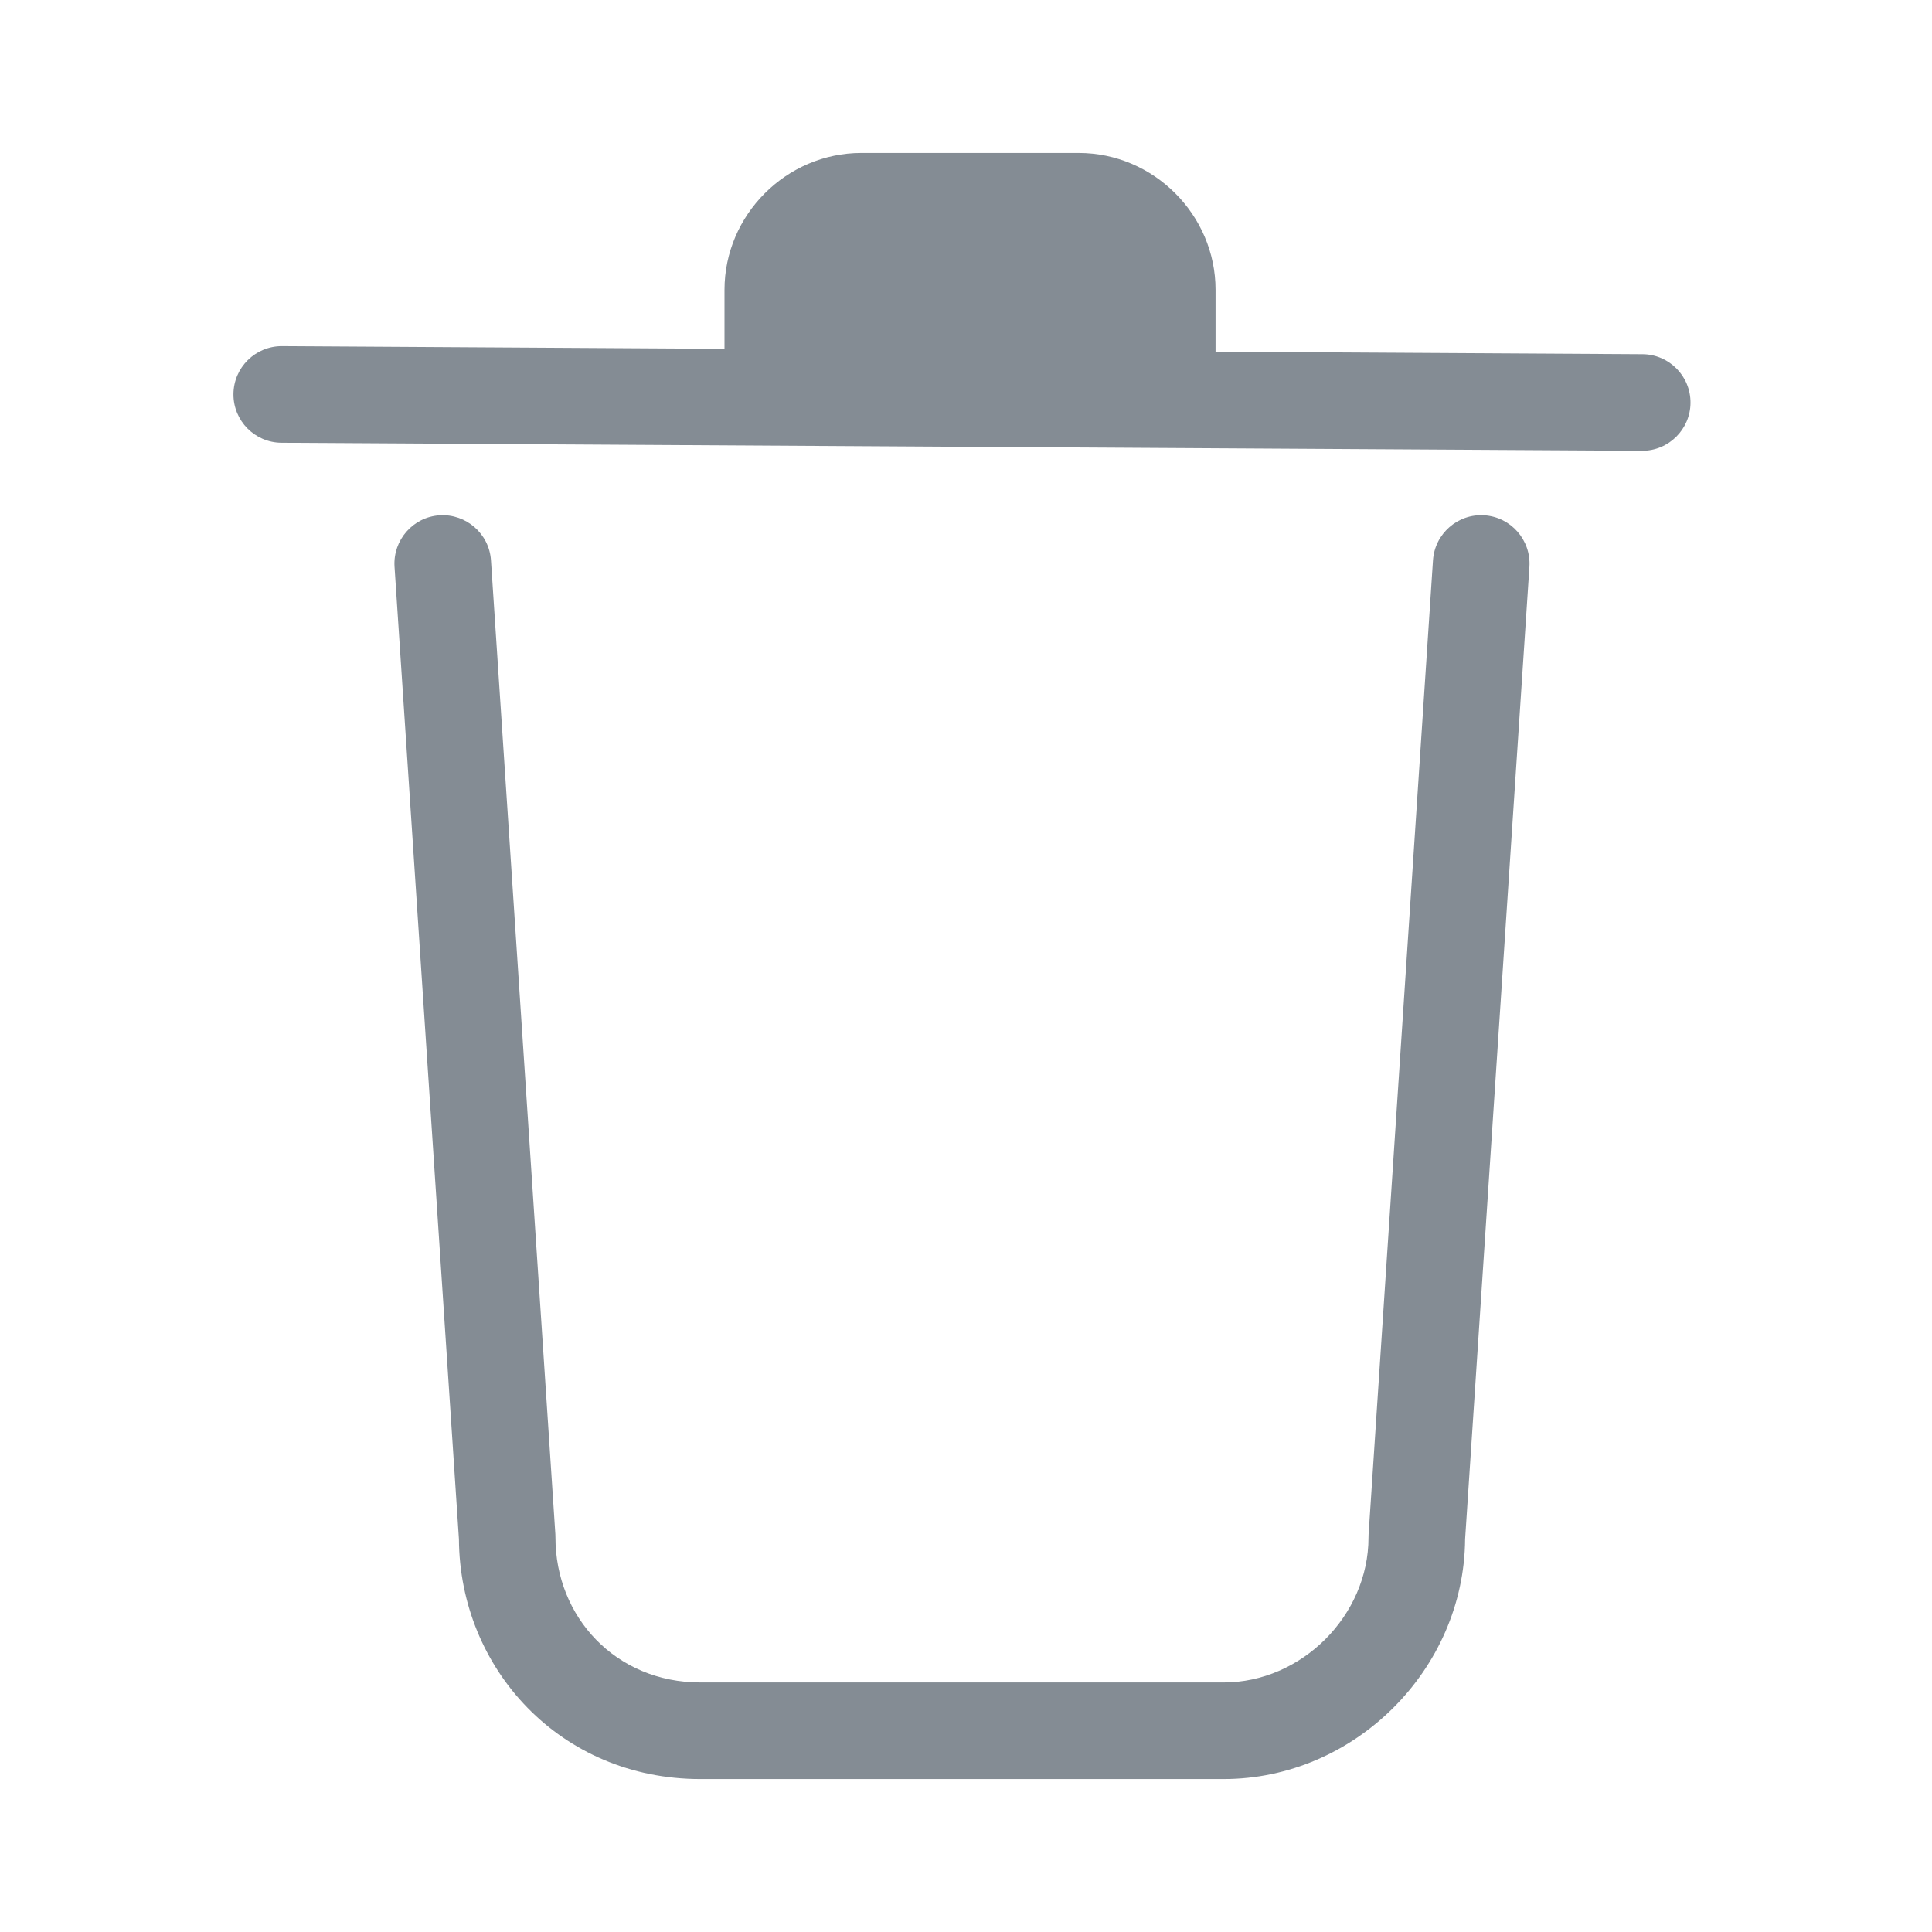
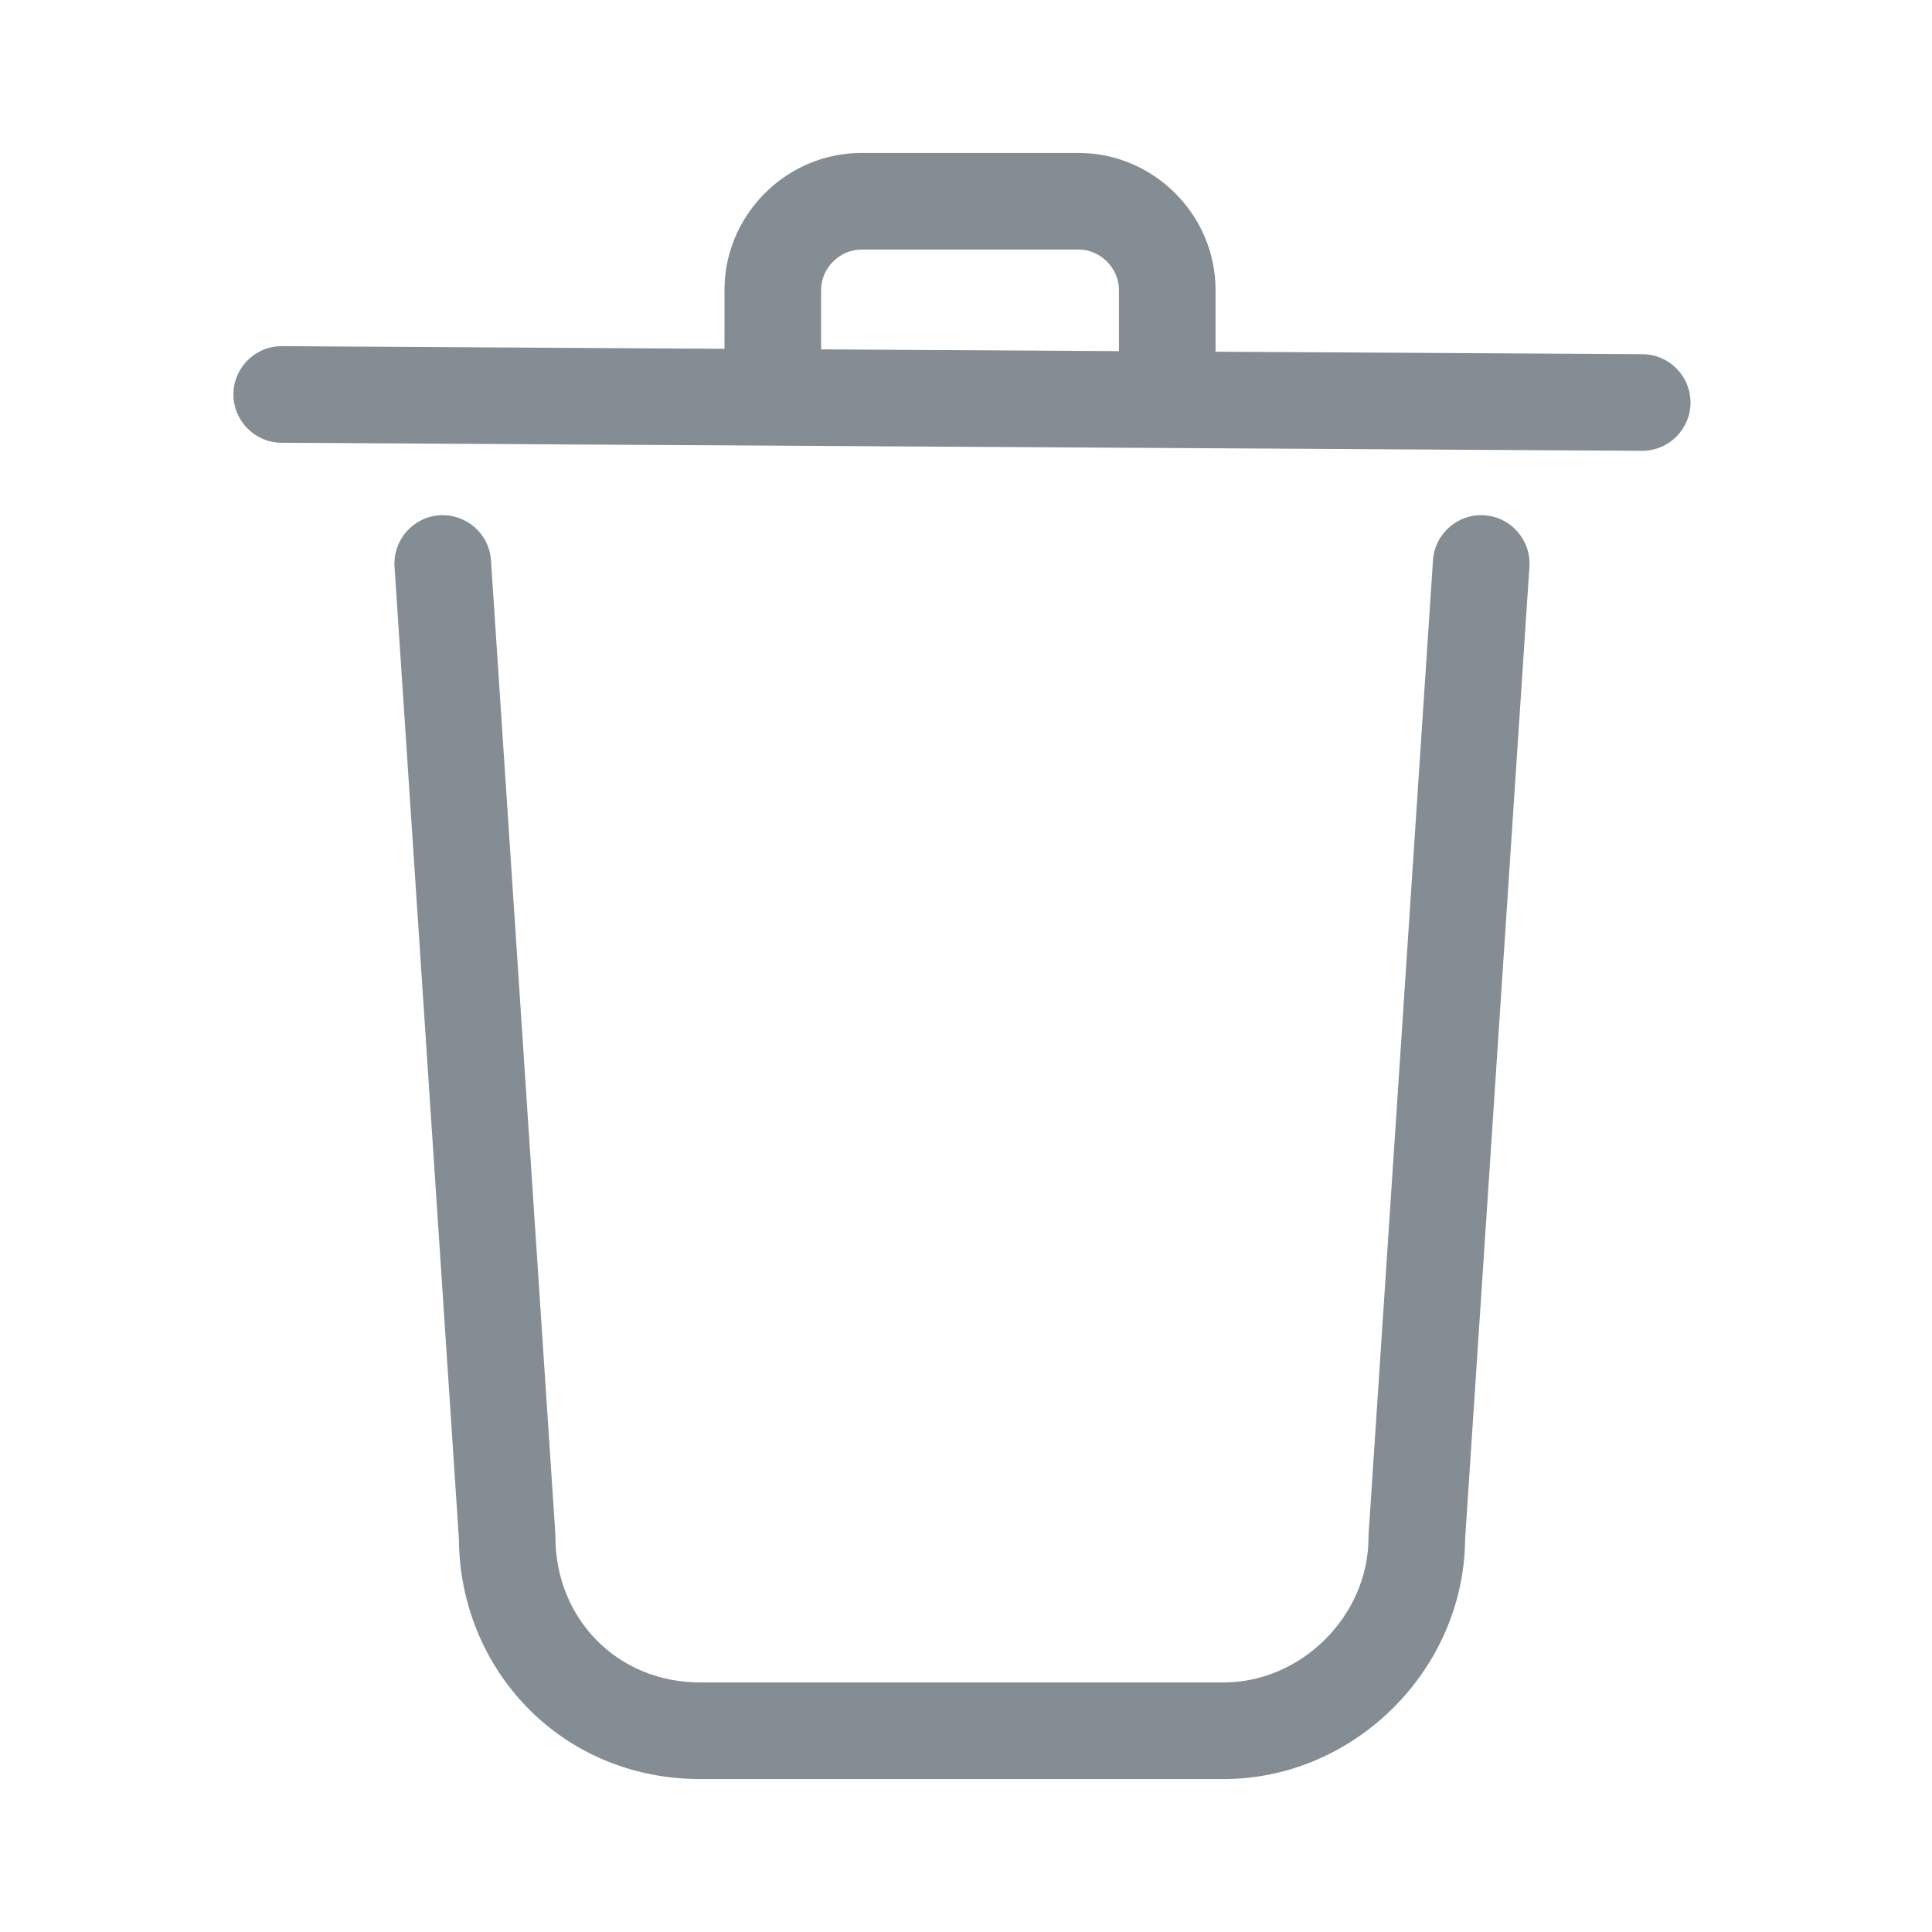
<svg xmlns="http://www.w3.org/2000/svg" height="24" width="24">
-   <path d="M9,3.6c0,-0.931 0.769,-1.7 1.7,-1.7h2.7c0.931,0 1.7,0.769 1.7,1.7v0.769l5.304,0.031c0.33,0.002 0.598,0.272 0.596,0.604 -0.002,0.33 -0.272,0.598 -0.604,0.596l-16.9,-0.1c-0.33,-0.002 -0.598,-0.272 -0.596,-0.604 0.002,-0.33 0.272,-0.598 0.604,-0.596L9,4.333L9,3.6zM13.9,3.6v0.762l-3.7,-0.022L10.2,3.6c0,-0.269 0.231,-0.5 0.5,-0.5h2.7c0.269,0 0.5,0.231 0.5,0.5zM6.099,6.96c-0.022,-0.33 -0.308,-0.58 -0.639,-0.559 -0.33,0.022 -0.58,0.308 -0.559,0.639l0.8,12.08C5.71,20.728 6.96,22.1 8.7,22.1h6.5c1.624,0 2.988,-1.357 3,-2.98l0.799,-12.08c0.021,-0.331 -0.229,-0.617 -0.56,-0.639 -0.33,-0.022 -0.616,0.229 -0.638,0.56l-0.8,12.1L17,19.1c0,0.969 -0.831,1.8 -1.8,1.8L8.7,20.9c-1.052,0 -1.8,-0.815 -1.8,-1.8l-0.001,-0.04 -0.8,-12.1z" fill="#848c94" fill-rule="1" />
+   <path d="M9,3.6c0,-0.931 0.769,-1.7 1.7,-1.7h2.7c0.931,0 1.7,0.769 1.7,1.7v0.769l5.304,0.031c0.33,0.002 0.598,0.272 0.596,0.604 -0.002,0.33 -0.272,0.598 -0.604,0.596l-16.9,-0.1c-0.33,-0.002 -0.598,-0.272 -0.596,-0.604 0.002,-0.33 0.272,-0.598 0.604,-0.596L9,4.333L9,3.6zM13.9,3.6v0.762l-3.7,-0.022L10.2,3.6c0,-0.269 0.231,-0.5 0.5,-0.5h2.7c0.269,0 0.5,0.231 0.5,0.5zM6.099,6.96c-0.022,-0.33 -0.308,-0.58 -0.639,-0.559 -0.33,0.022 -0.58,0.308 -0.559,0.639l0.8,12.08C5.71,20.728 6.96,22.1 8.7,22.1h6.5c1.624,0 2.988,-1.357 3,-2.98l0.799,-12.08c0.021,-0.331 -0.229,-0.617 -0.56,-0.639 -0.33,-0.022 -0.616,0.229 -0.638,0.56l-0.8,12.1L17,19.1c0,0.969 -0.831,1.8 -1.8,1.8L8.7,20.9c-1.052,0 -1.8,-0.815 -1.8,-1.8l-0.001,-0.04 -0.8,-12.1z" fill="#848c94" fill-rule="evenodd" />
</svg>
